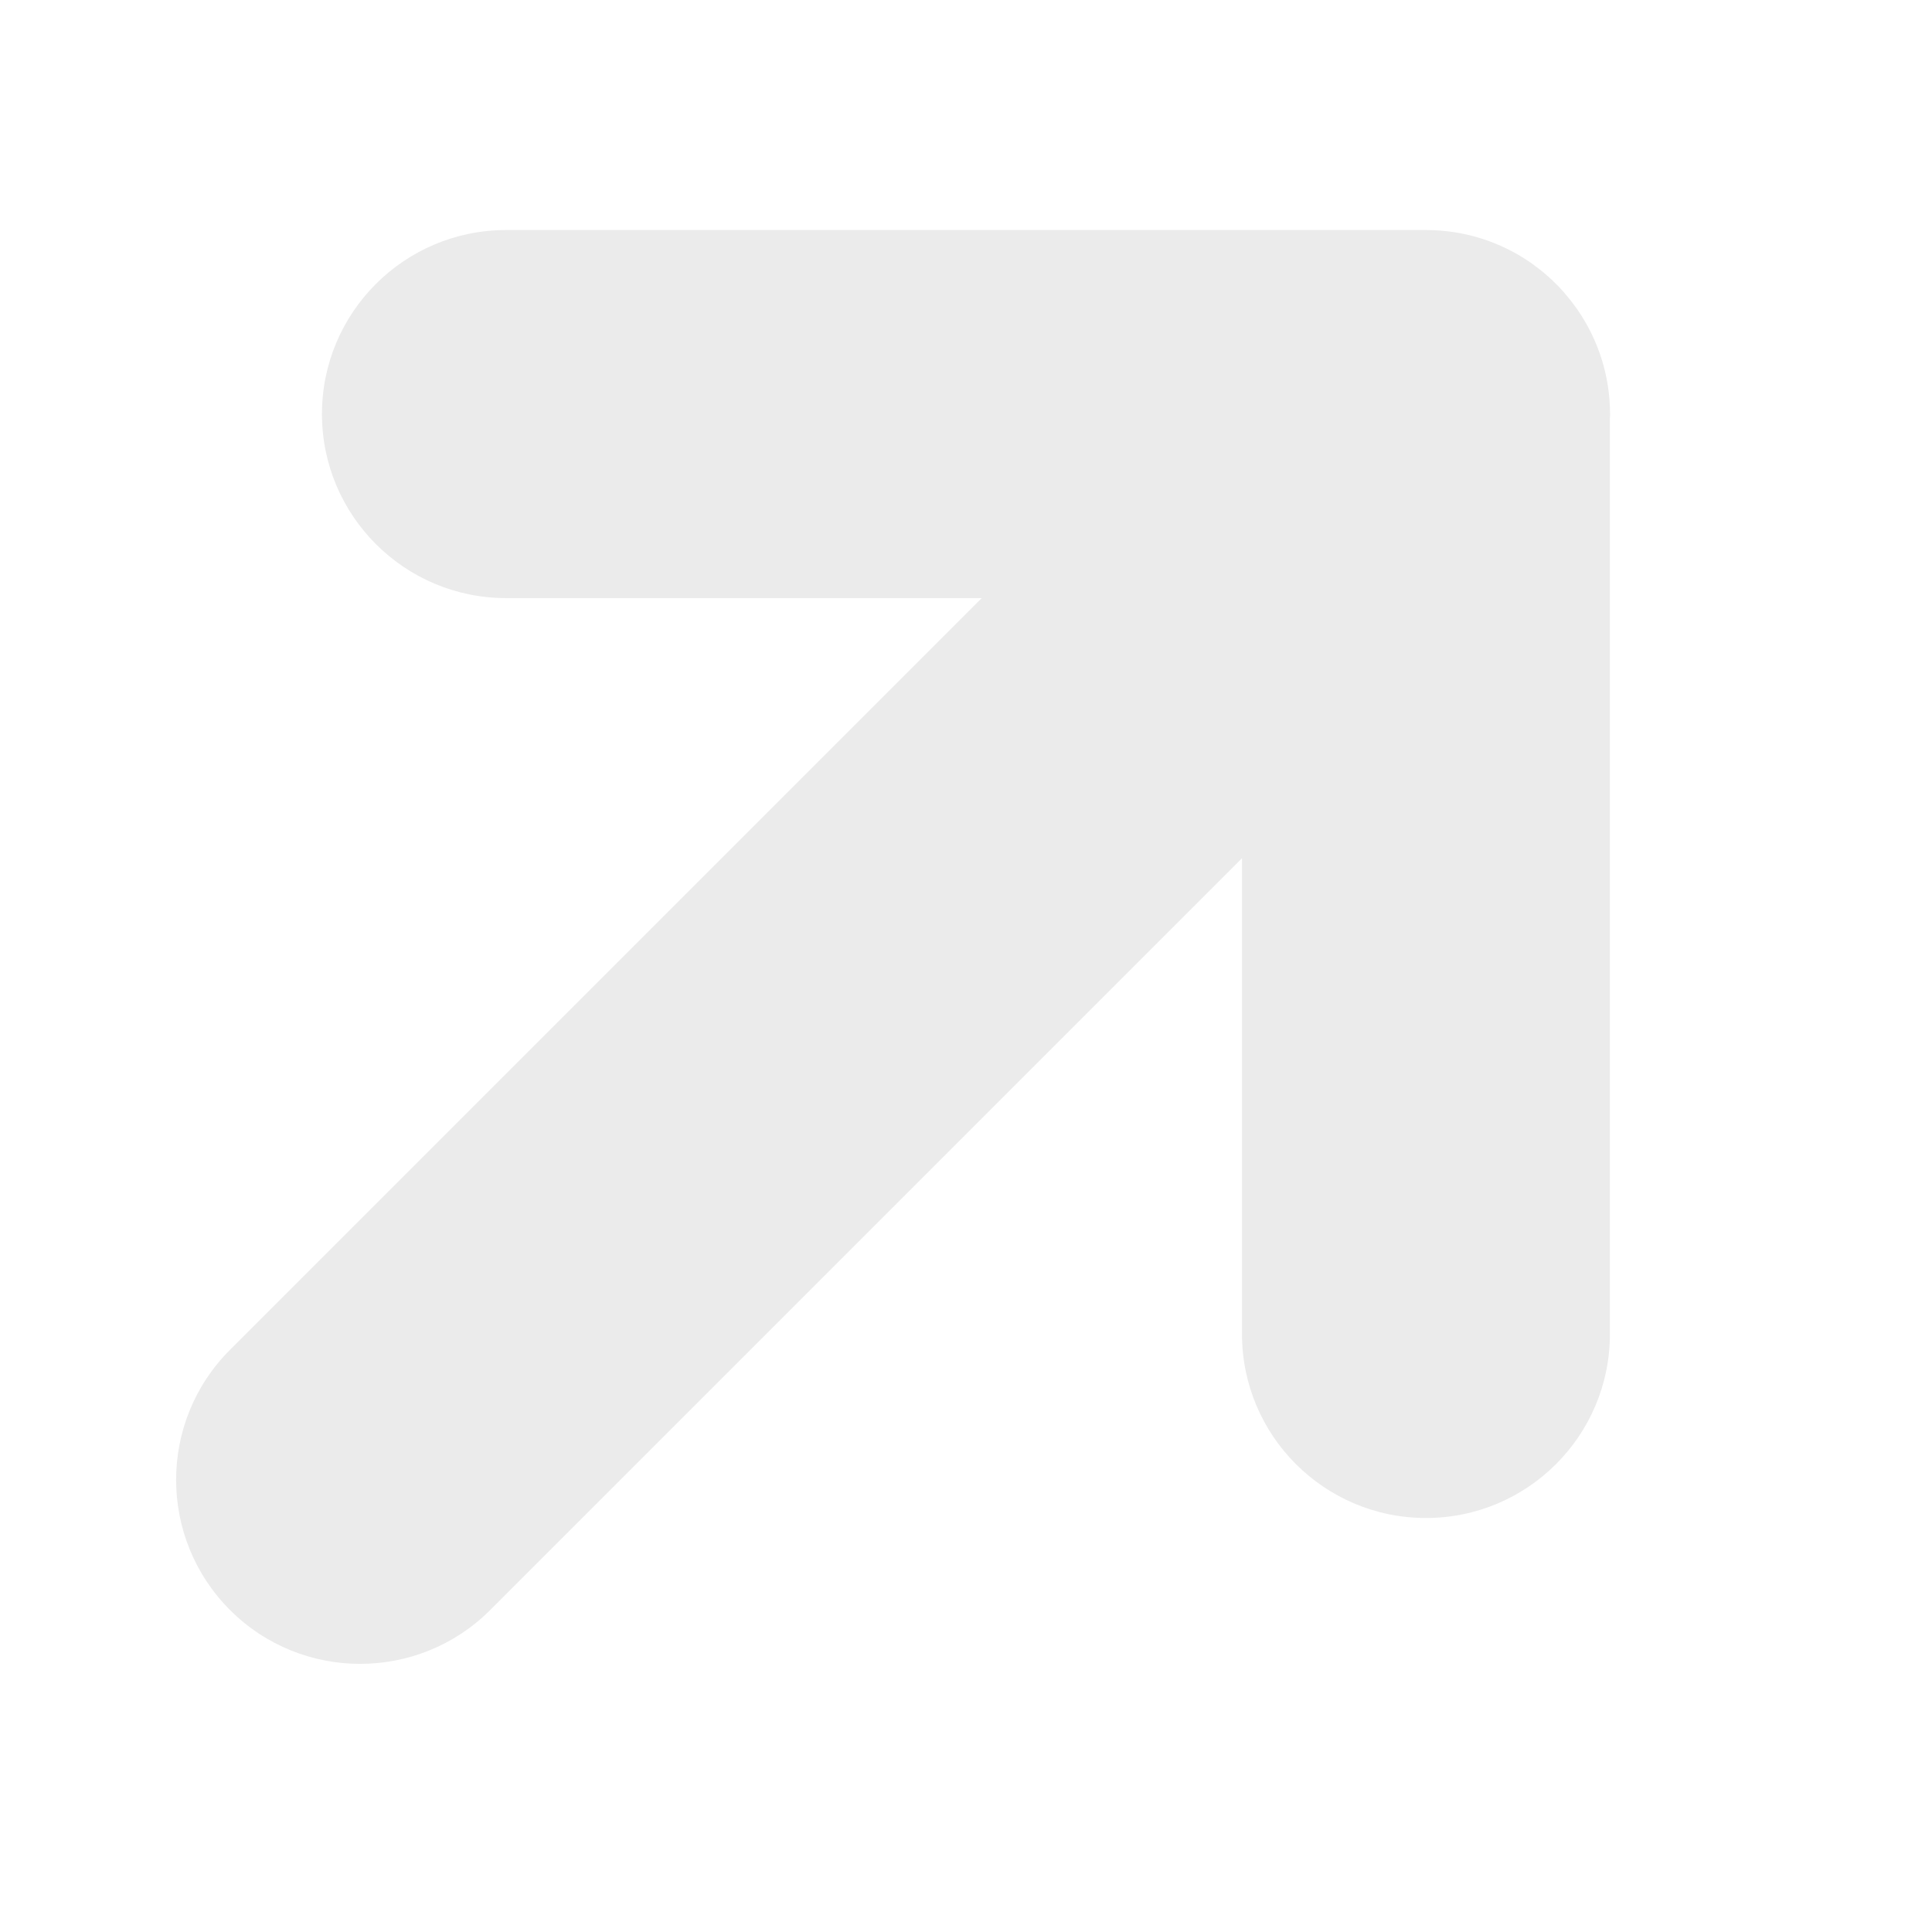
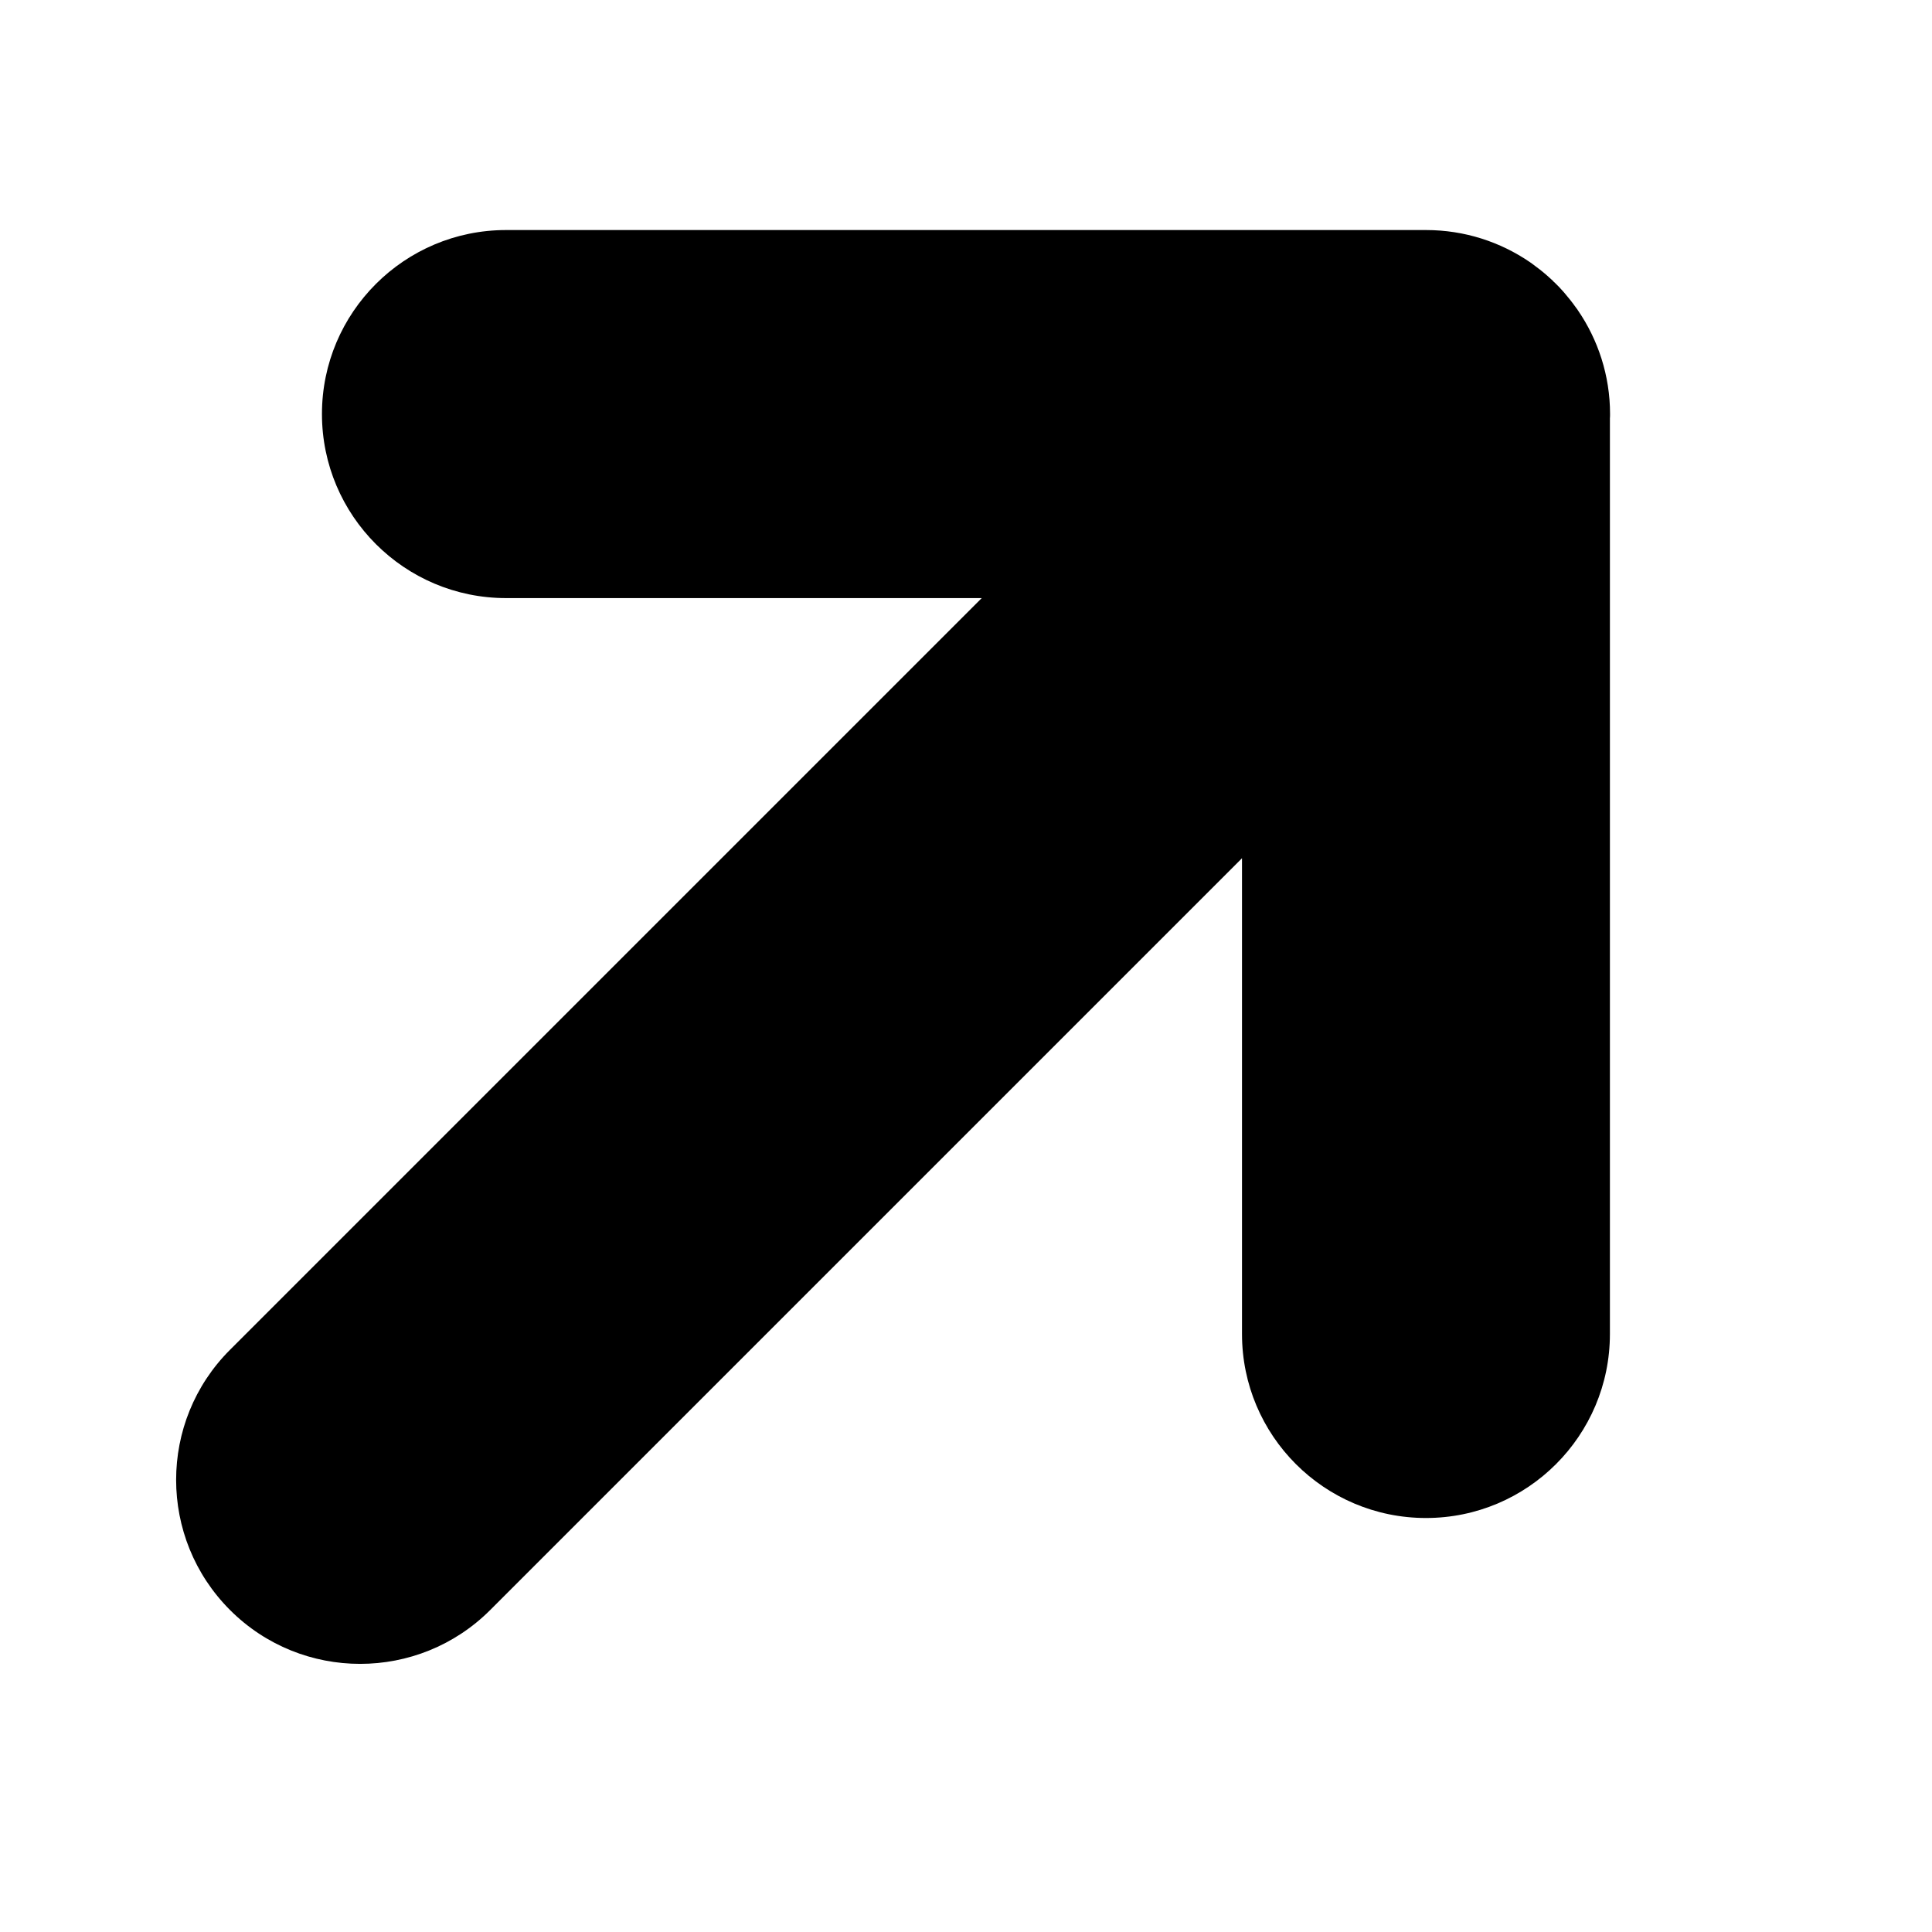
<svg xmlns="http://www.w3.org/2000/svg" width="100%" height="100%" viewBox="0 0 14 14" version="1.1" xml:space="preserve" style="fill-rule:evenodd;clip-rule:evenodd;stroke-linejoin:round;stroke-miterlimit:2;">
  <rect id="Arrow-Icon" x="0" y="0" width="13.333" height="13.333" style="fill:none;" />
-   <path d="M10.302,1.667c0.01,0 0.02,0 0.031,0c0.28,0 0.539,0.086 0.754,0.233l0.014,0.01l0.004,0.003c0.036,0.026 0.072,0.054 0.106,0.084l0.009,0.008l0.012,0.011l0.009,0.008l0.012,0.011l0.005,0.006l0.006,0.005l0.012,0.012l0.012,0.012l0.012,0.012l0.009,0.01l0.011,0.012l0.009,0.01l0.007,0.008c0.03,0.035 0.058,0.07 0.084,0.107l0.01,0.013l0.003,0.005c0.147,0.214 0.234,0.474 0.234,0.753c0,0.011 0,0.021 -0.001,0.032l0,6.635c0,0.736 -0.597,1.333 -1.333,1.333c-0.736,0 -1.333,-0.597 -1.333,-1.333l0,-3.448l-5.448,5.448c-0.52,0.52 -1.365,0.52 -1.885,0c-0.521,-0.521 -0.521,-1.366 0,-1.886l5.447,-5.447l-3.447,0c-0.736,0 -1.334,-0.598 -1.334,-1.334c0,-0.736 0.598,-1.333 1.334,-1.333l6.635,0Z" style="fill:#ebebeb;" />
+   <path d="M10.302,1.667c0.01,0 0.02,0 0.031,0c0.28,0 0.539,0.086 0.754,0.233l0.014,0.01l0.004,0.003c0.036,0.026 0.072,0.054 0.106,0.084l0.009,0.008l0.012,0.011l0.009,0.008l0.012,0.011l0.005,0.006l0.006,0.005l0.012,0.012l0.012,0.012l0.012,0.012l0.009,0.01l0.011,0.012l0.009,0.01l0.007,0.008c0.03,0.035 0.058,0.07 0.084,0.107l0.01,0.013l0.003,0.005c0.147,0.214 0.234,0.474 0.234,0.753c0,0.011 0,0.021 -0.001,0.032l0,6.635c0,0.736 -0.597,1.333 -1.333,1.333c-0.736,0 -1.333,-0.597 -1.333,-1.333l0,-3.448l-5.448,5.448c-0.52,0.52 -1.365,0.52 -1.885,0c-0.521,-0.521 -0.521,-1.366 0,-1.886l5.447,-5.447l-3.447,0c-0.736,0 -1.334,-0.598 -1.334,-1.334c0,-0.736 0.598,-1.333 1.334,-1.333l6.635,0Z" />
</svg>
